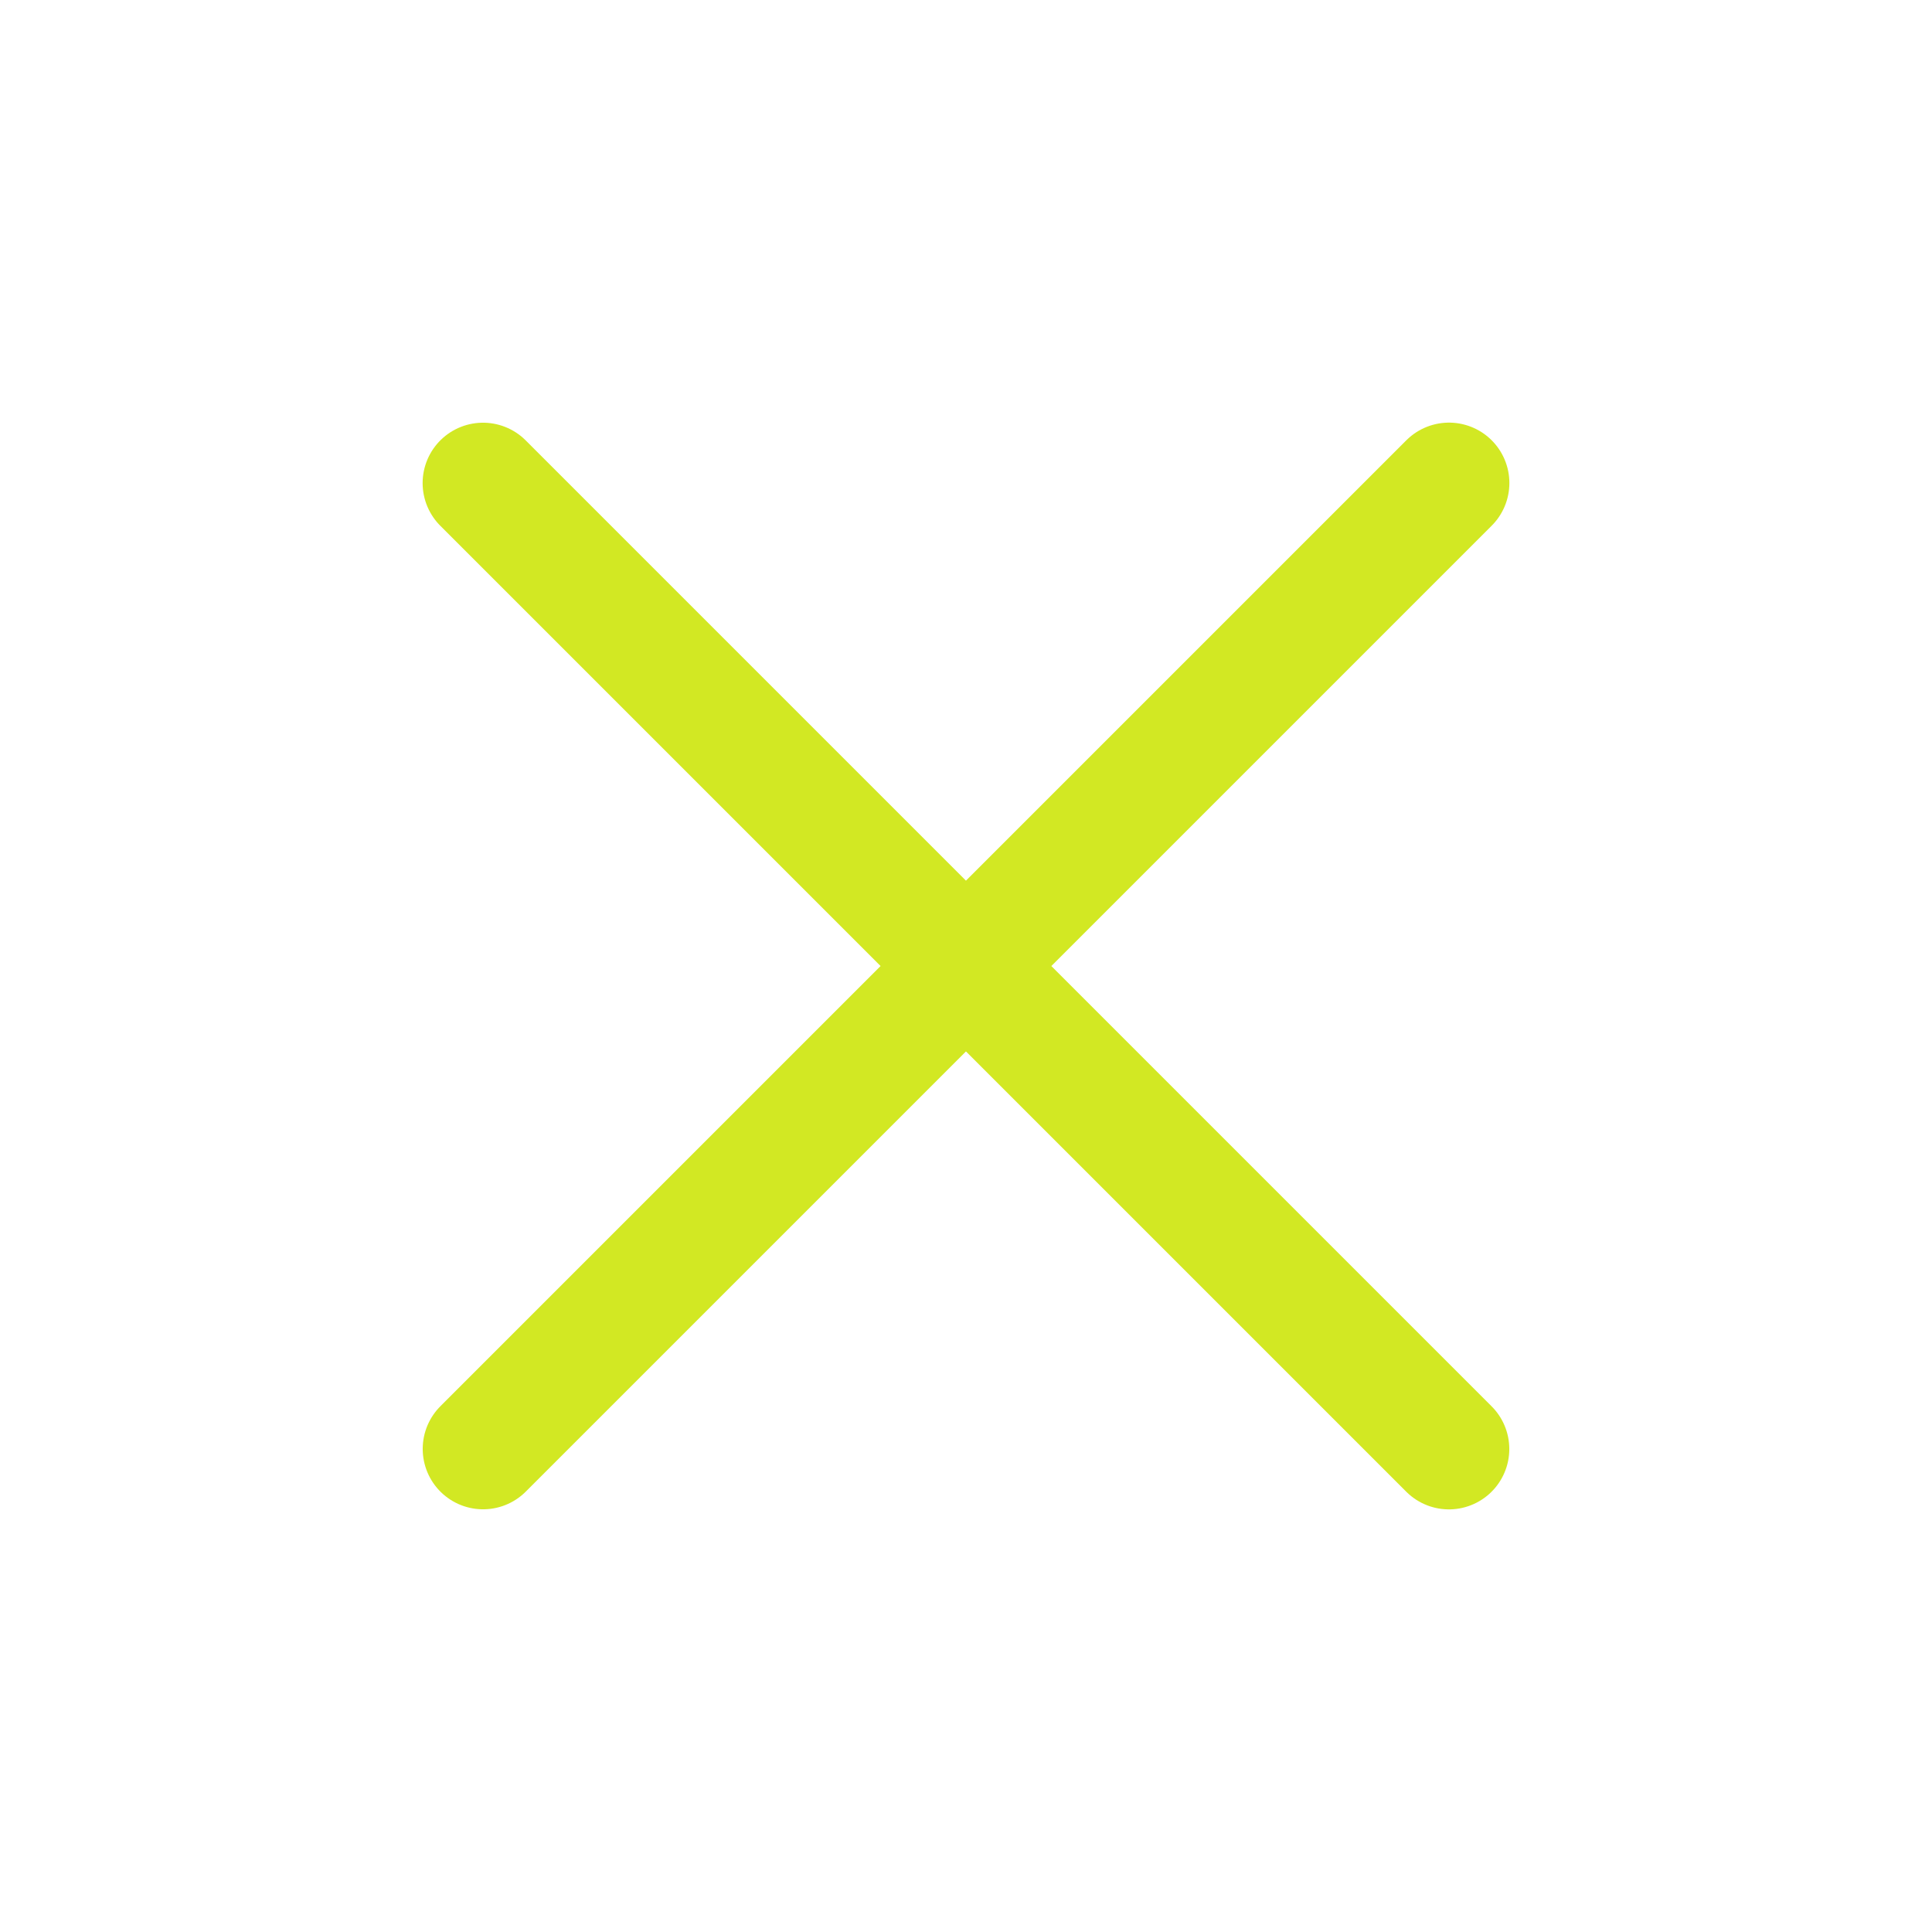
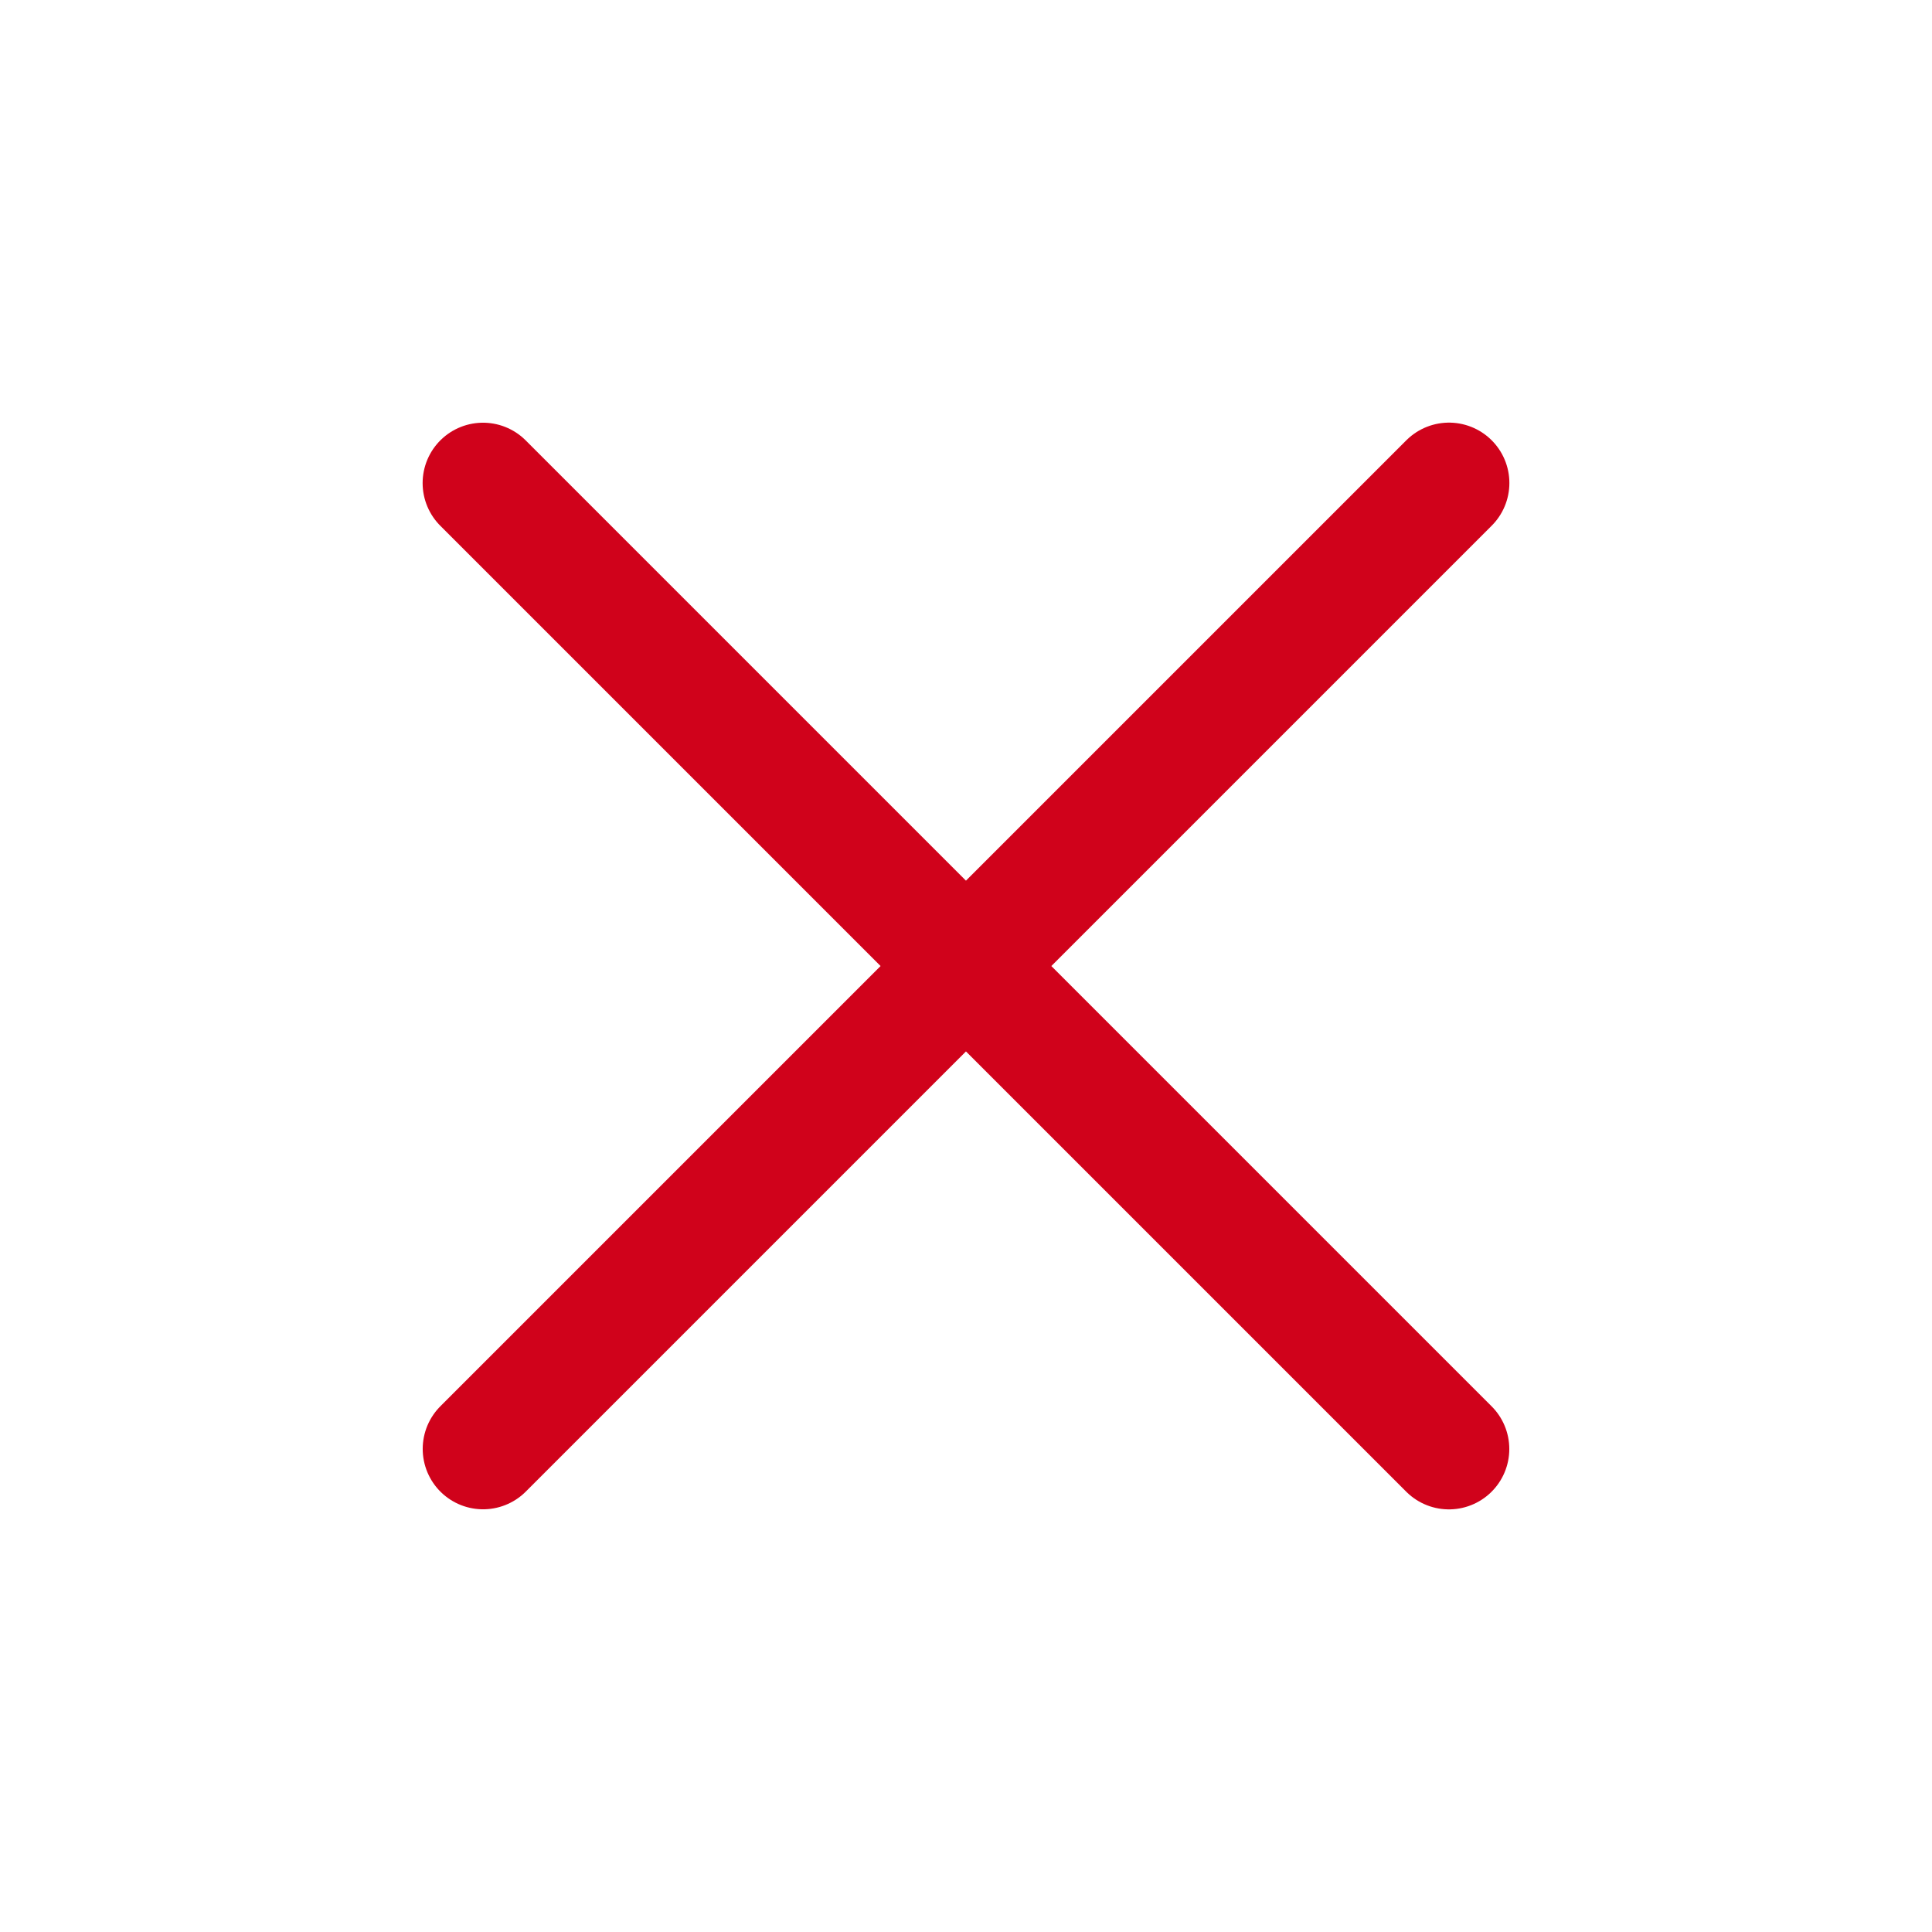
- <svg xmlns="http://www.w3.org/2000/svg" viewBox="0 0 24 24" width="24" height="24" color="#d2e823" fill="none" stroke="#d2e823" stroke-width="1.5" stroke-linecap="round" stroke-linejoin="round">
+ <svg xmlns="http://www.w3.org/2000/svg" viewBox="0 0 24 24" width="24" height="24" color="#d0021b" fill="none" stroke="#d0021b" stroke-width="1.5" stroke-linecap="round" stroke-linejoin="round">
  <path d="M18 6L6.001 17.999M17.999 18L6 6.001" />
</svg>
